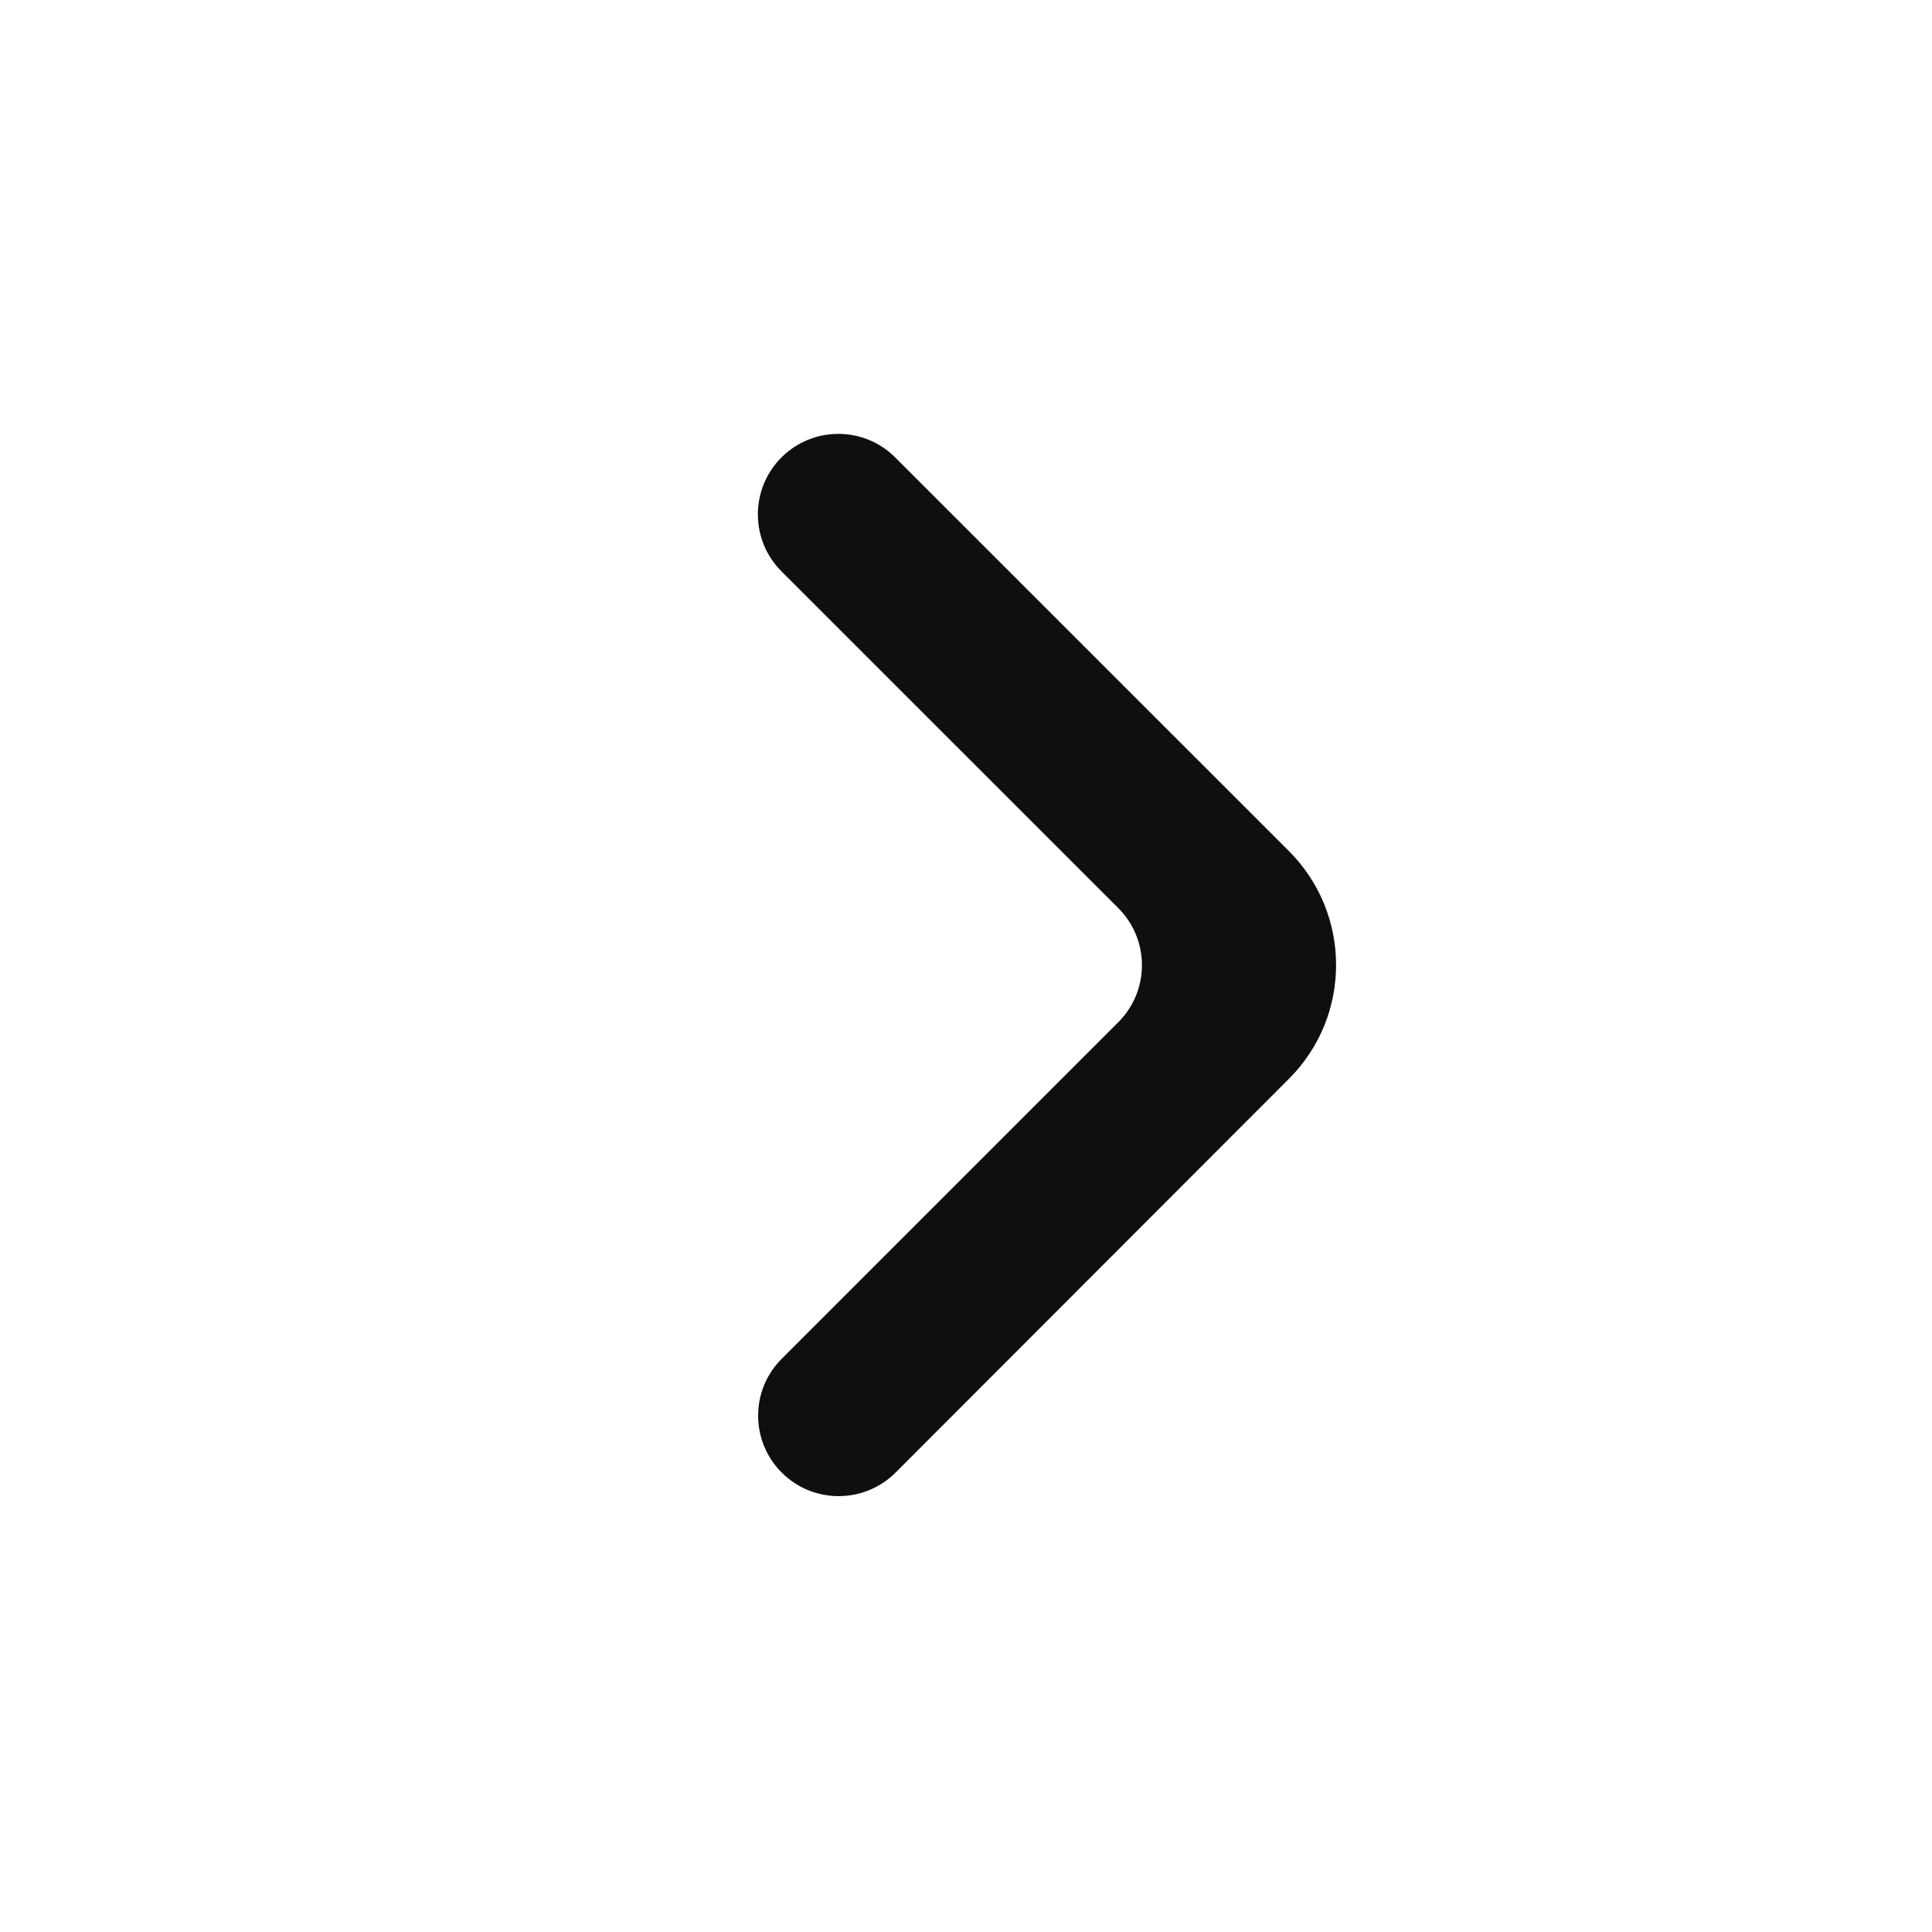
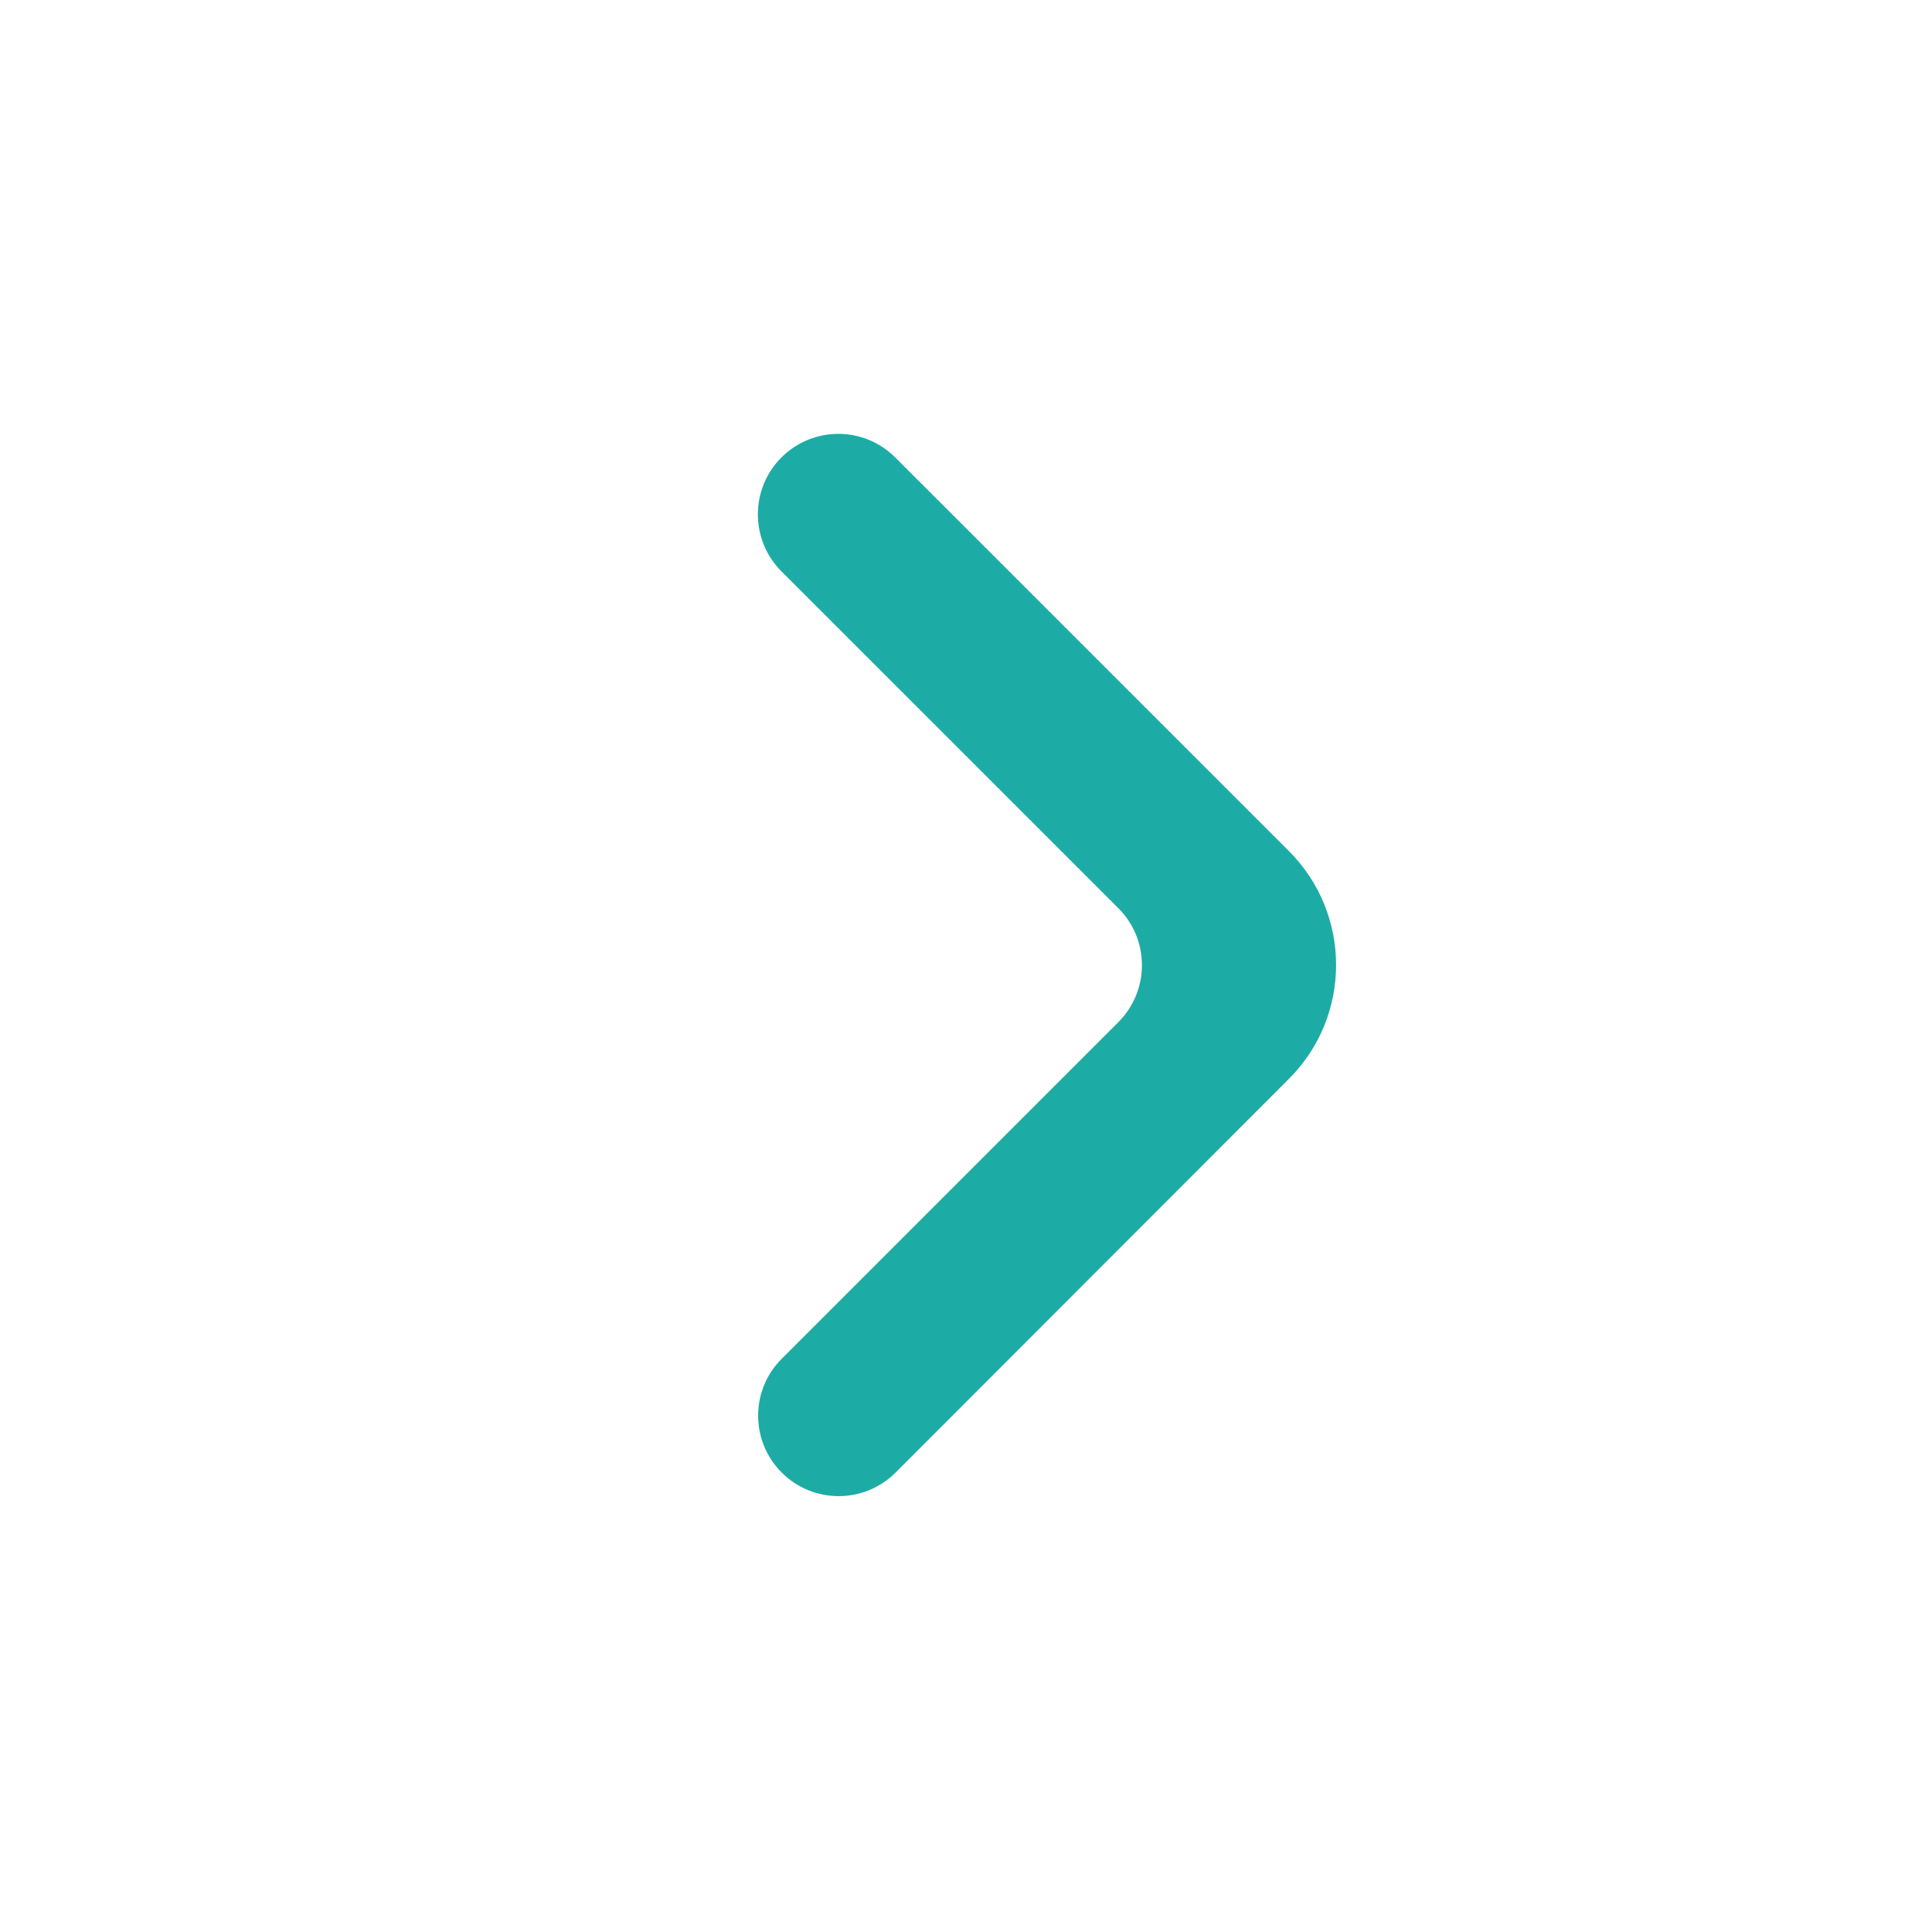
<svg xmlns="http://www.w3.org/2000/svg" width="64px" height="64px" viewBox="0 0 24 24" fill="none">
  <g id="SVGRepo_bgCarrier" stroke-width="0" />
  <g id="SVGRepo_tracerCarrier" stroke-linecap="round" stroke-linejoin="round" />
  <g id="SVGRepo_iconCarrier">
-     <path d="M9.711 18.293C10.101 18.683 10.734 18.683 11.125 18.293L16.012 13.401C16.793 12.62 16.792 11.354 16.012 10.573L11.121 5.683C10.731 5.292 10.098 5.292 9.707 5.683C9.317 6.073 9.317 6.706 9.707 7.097L13.893 11.282C14.283 11.673 14.283 12.306 13.893 12.697L9.711 16.879C9.32 17.269 9.32 17.902 9.711 18.293Z" fill="#0F0F0F" />
+     <path d="M9.711 18.293C10.101 18.683 10.734 18.683 11.125 18.293L16.012 13.401C16.793 12.62 16.792 11.354 16.012 10.573L11.121 5.683C10.731 5.292 10.098 5.292 9.707 5.683C9.317 6.073 9.317 6.706 9.707 7.097L13.893 11.282C14.283 11.673 14.283 12.306 13.893 12.697L9.711 16.879C9.32 17.269 9.32 17.902 9.711 18.293Z" fill="#1CACA5" />
  </g>
</svg>
